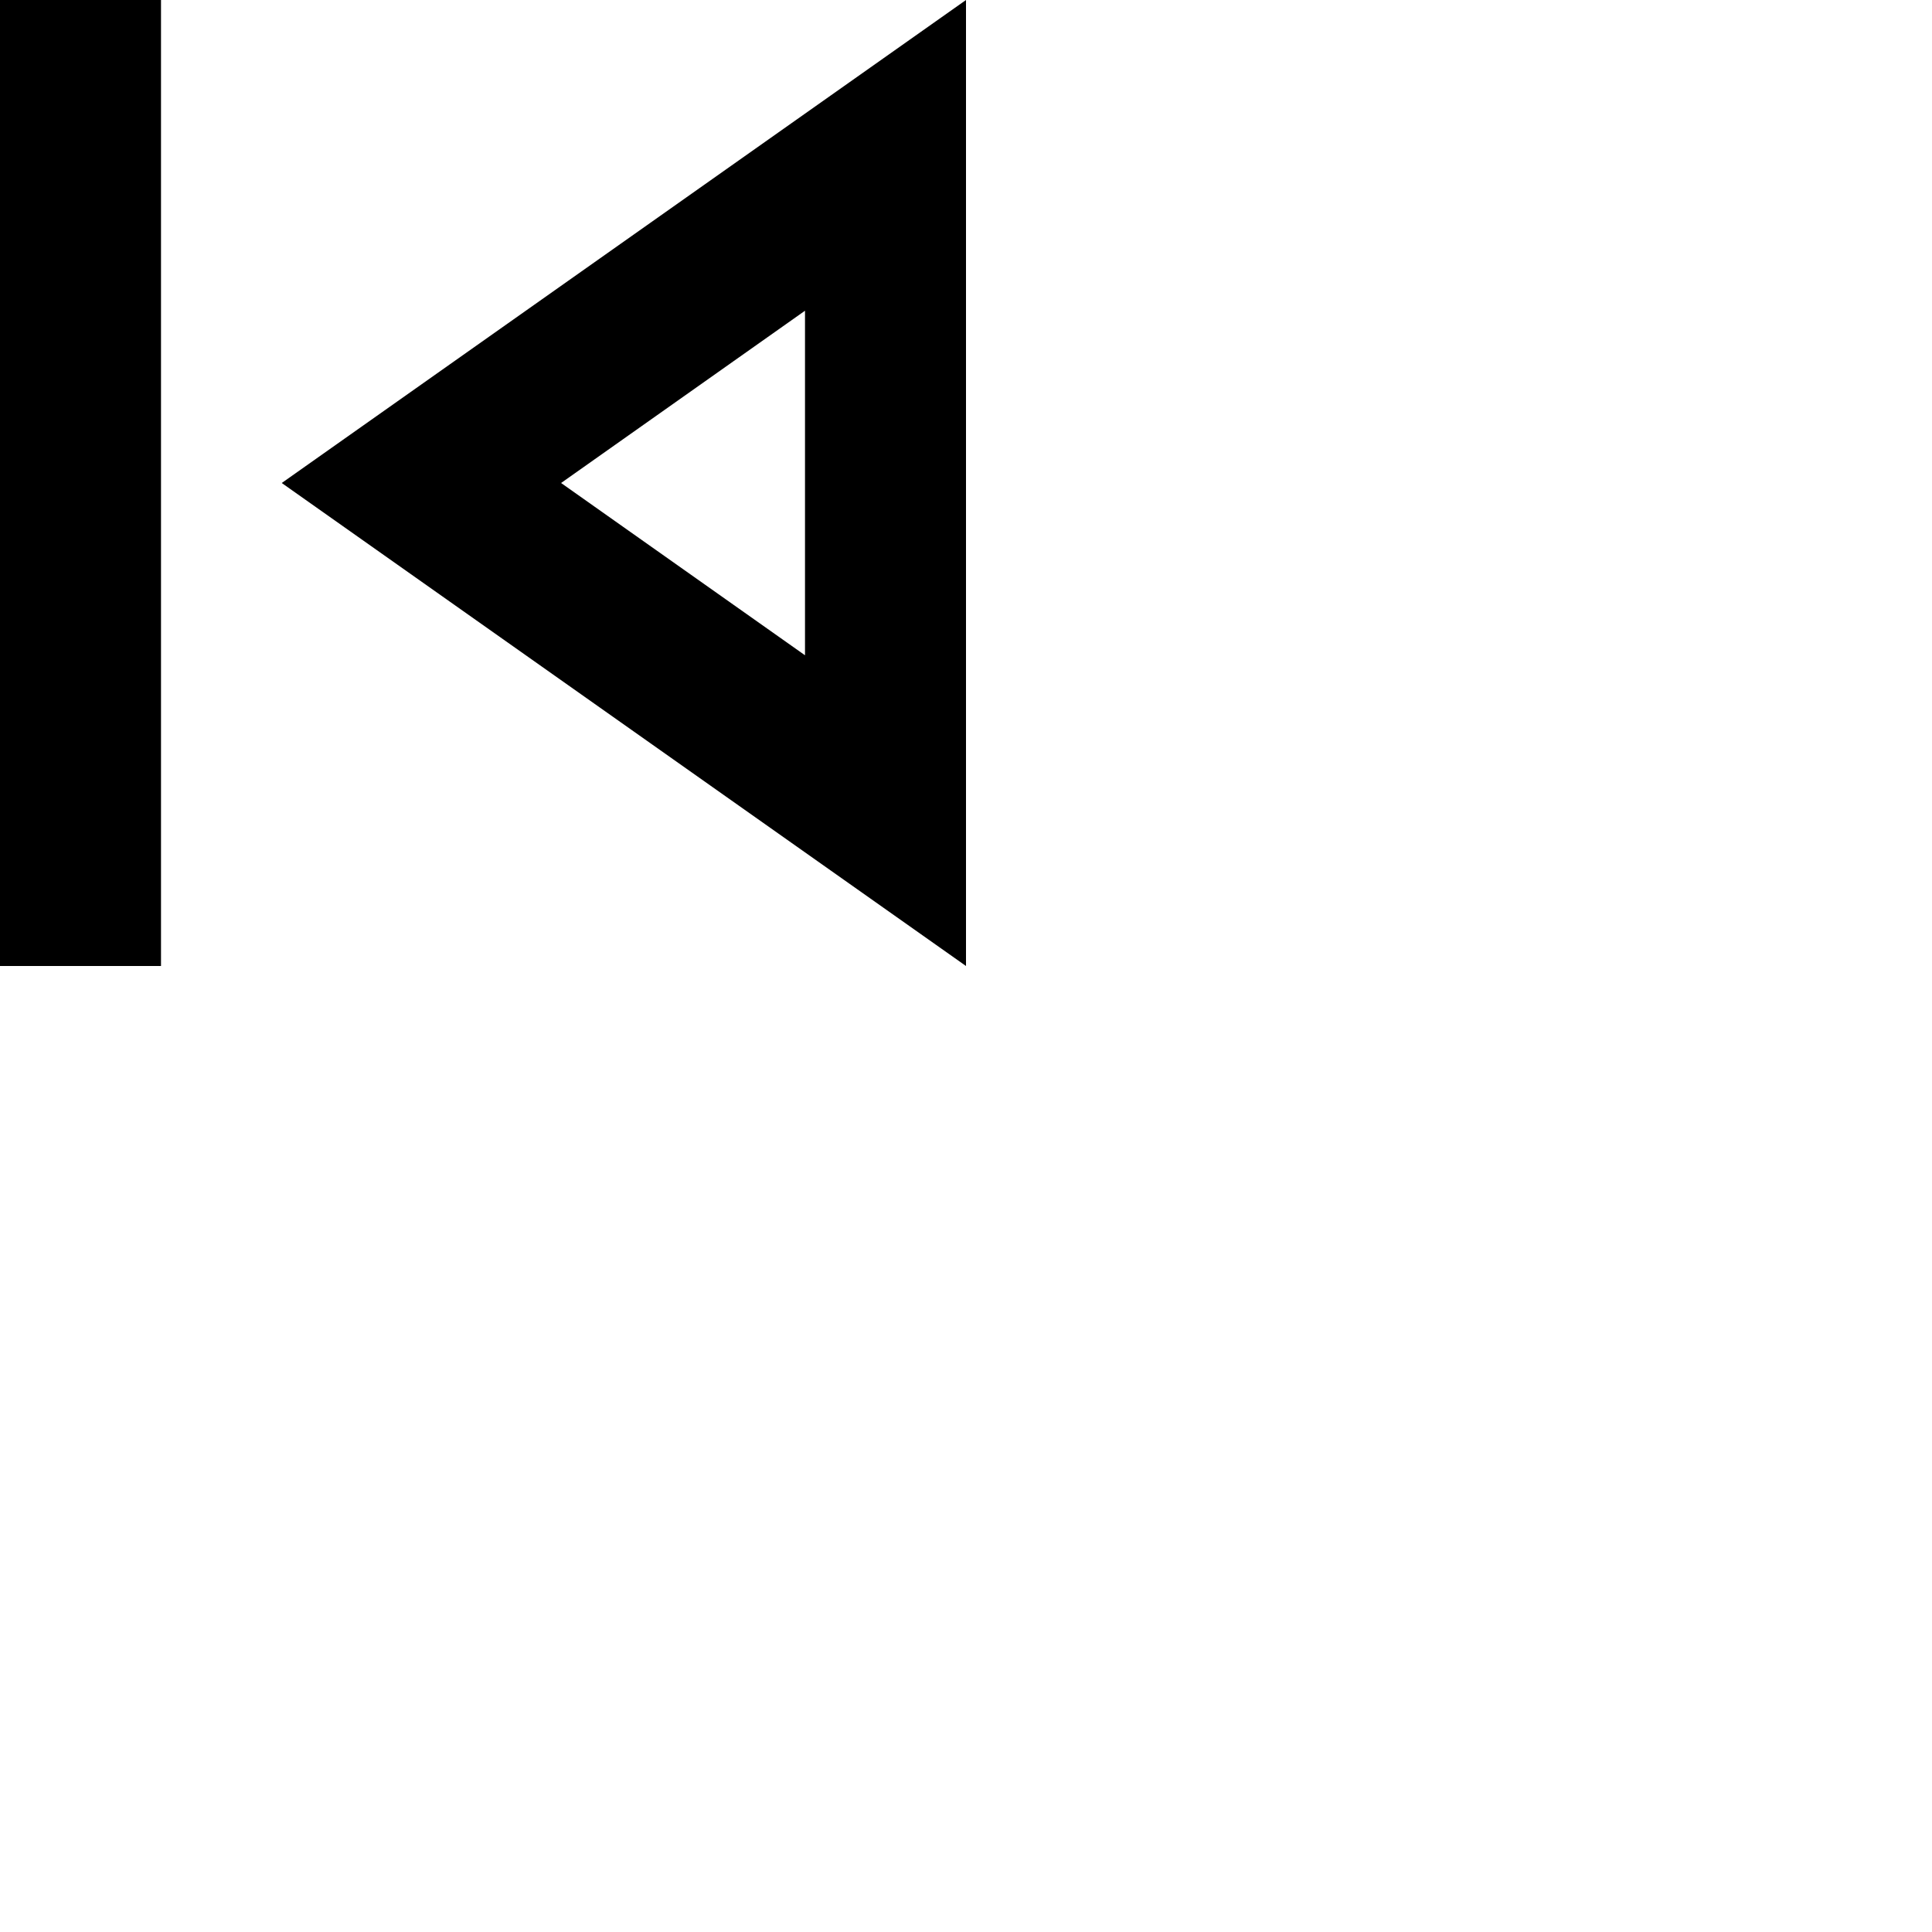
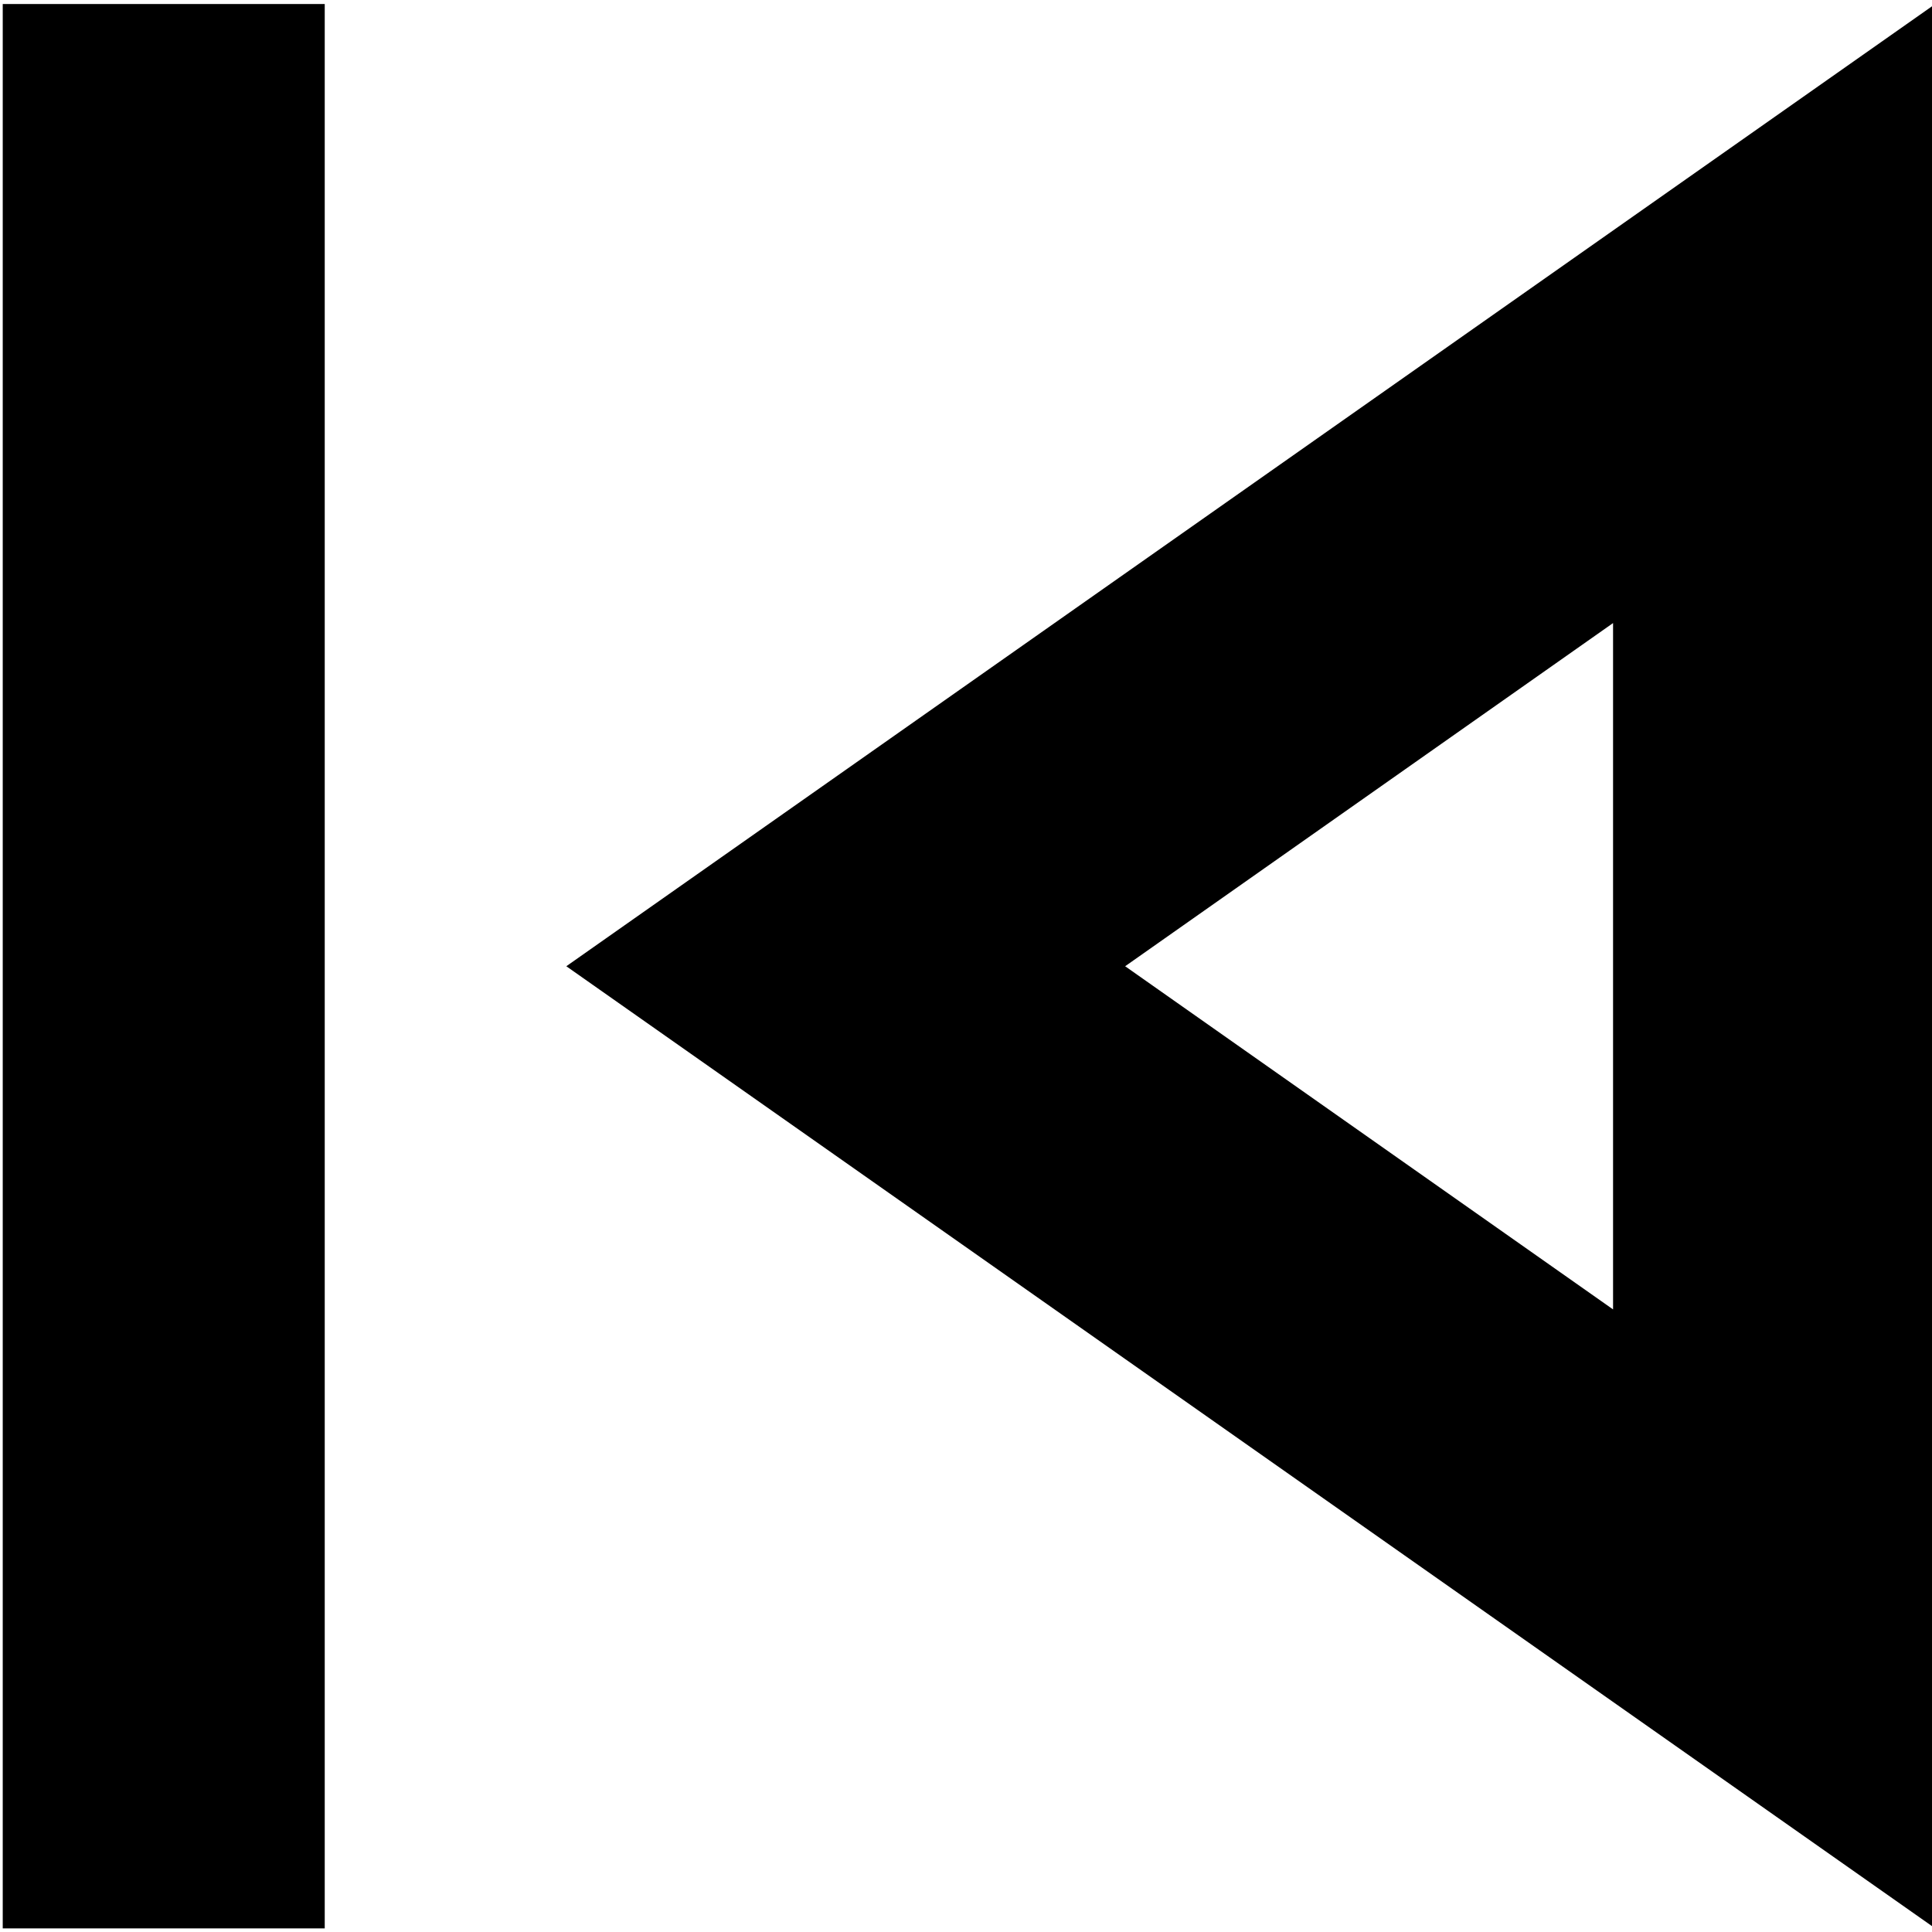
- <svg xmlns="http://www.w3.org/2000/svg" width="24" height="24" viewBox="0 0 24 24" version="1.1">
-   <g stroke="none" stroke-width="1" fill="none" fill-rule="evenodd">
-     <g transform="translate(-242, -1000)">
-       <g transform="translate(100, 852)">
-         <g transform="translate(136, 142)">
-           <g>
-             <polygon points="0 0 24 0 24 24 0 24" />
-             <path d="M6,6 L8,6 L8,18 L6,18 L6,6 Z M9.5,12 L18,18 L18,6 L9.5,12 Z M16,14.14 L12.97,12 L16,9.86 L16,14.14 Z" fill="currentColor" />
-           </g>
-         </g>
-       </g>
+ <svg xmlns="http://www.w3.org/2000/svg" width="24" height="24" viewBox="0 0 24 24">
+   <path fill="none" d="M-1-1h3.791v3.791H-1z" />
+   <g>
+     <g fill="none" fill-rule="evenodd" stroke="null">
+       <path d="M-11.969-11.902h48.011v47.81h-48.011z" />
+       <path fill="currentColor" d="M.034.05h4v23.905h-4V.05zm7.001 11.953L24.04 23.955V.05L7.035 12.003zm13.003 4.263l-6.061-4.263 6.061-4.263v8.526z" />
    </g>
  </g>
</svg>
